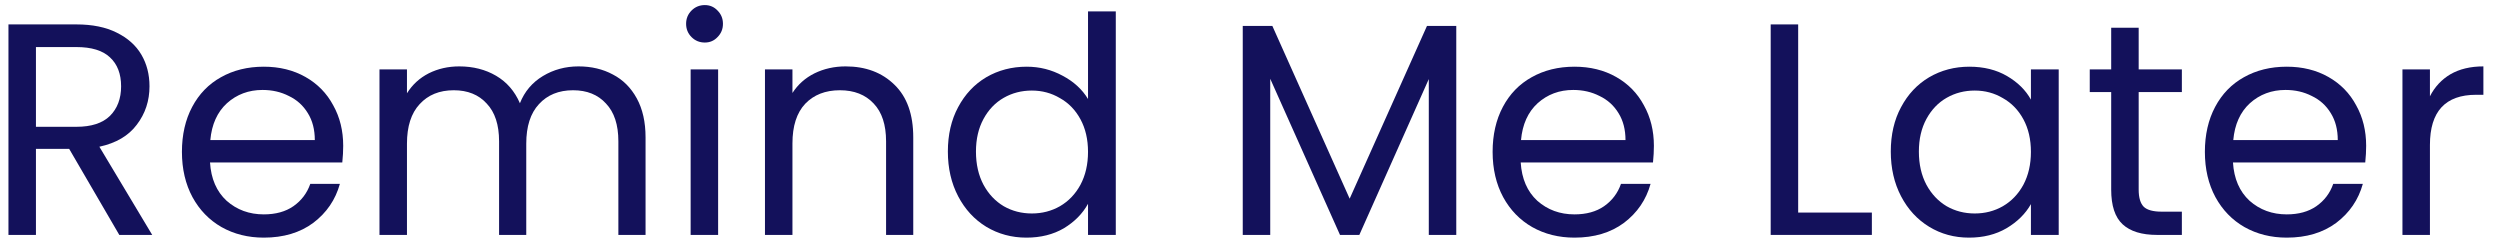
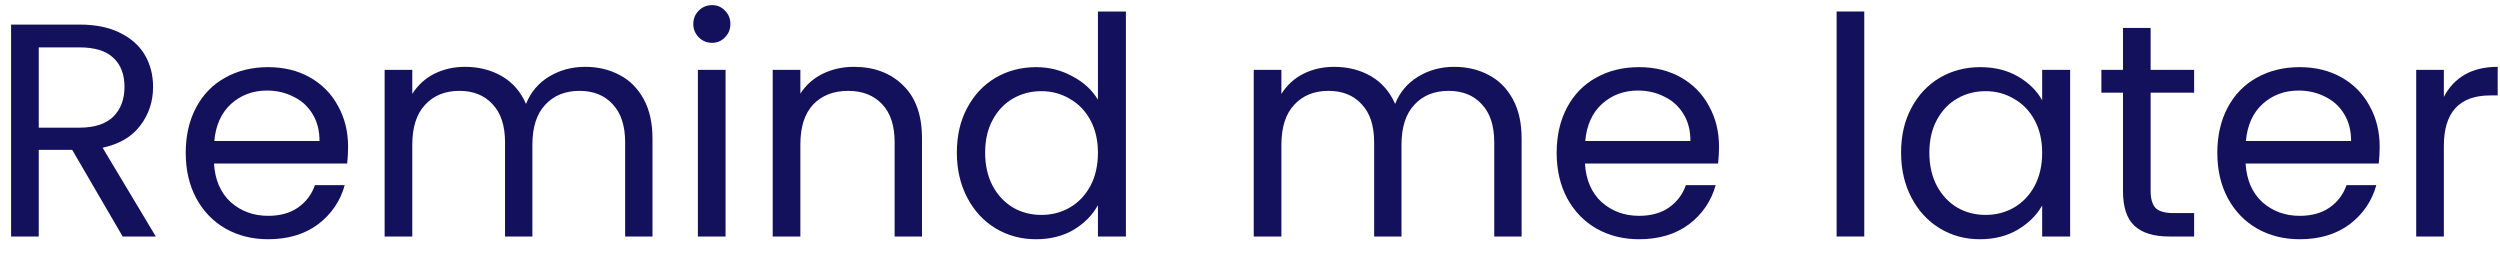
- <svg xmlns="http://www.w3.org/2000/svg" width="149" height="15" viewBox="0 0 149 15" fill="none">
-   <path d="M7.11 14.001L4.122 8.871H2.142V14.001H0.504V1.455H4.554C5.502 1.455 6.3 1.617 6.948 1.941C7.608 2.265 8.1 2.703 8.424 3.255C8.748 3.807 8.91 4.437 8.91 5.145C8.91 6.009 8.658 6.771 8.154 7.431C7.662 8.091 6.918 8.529 5.922 8.745L9.072 14.001H7.11ZM2.142 7.557H4.554C5.442 7.557 6.108 7.341 6.552 6.909C6.996 6.465 7.218 5.877 7.218 5.145C7.218 4.401 6.996 3.825 6.552 3.417C6.12 3.009 5.454 2.805 4.554 2.805H2.142V7.557Z" fill="#13115B" />
-   <path d="M20.455 8.691C20.455 9.003 20.437 9.333 20.401 9.681H12.517C12.577 10.653 12.907 11.415 13.507 11.967C14.119 12.507 14.857 12.777 15.721 12.777C16.429 12.777 17.017 12.615 17.485 12.291C17.965 11.955 18.301 11.511 18.493 10.959H20.257C19.993 11.907 19.465 12.681 18.673 13.281C17.881 13.869 16.897 14.163 15.721 14.163C14.785 14.163 13.945 13.953 13.201 13.533C12.469 13.113 11.893 12.519 11.473 11.751C11.053 10.971 10.843 10.071 10.843 9.051C10.843 8.031 11.047 7.137 11.455 6.369C11.863 5.601 12.433 5.013 13.165 4.605C13.909 4.185 14.761 3.975 15.721 3.975C16.657 3.975 17.485 4.179 18.205 4.587C18.925 4.995 19.477 5.559 19.861 6.279C20.257 6.987 20.455 7.791 20.455 8.691ZM18.763 8.349C18.763 7.725 18.625 7.191 18.349 6.747C18.073 6.291 17.695 5.949 17.215 5.721C16.747 5.481 16.225 5.361 15.649 5.361C14.821 5.361 14.113 5.625 13.525 6.153C12.949 6.681 12.619 7.413 12.535 8.349H18.763Z" fill="#13115B" />
-   <path d="M34.479 3.957C35.247 3.957 35.931 4.119 36.531 4.443C37.131 4.755 37.605 5.229 37.953 5.865C38.301 6.501 38.475 7.275 38.475 8.187V14.001H36.855V8.421C36.855 7.437 36.609 6.687 36.117 6.171C35.637 5.643 34.983 5.379 34.155 5.379C33.303 5.379 32.625 5.655 32.121 6.207C31.617 6.747 31.365 7.533 31.365 8.565V14.001H29.745V8.421C29.745 7.437 29.499 6.687 29.007 6.171C28.527 5.643 27.873 5.379 27.045 5.379C26.193 5.379 25.515 5.655 25.011 6.207C24.507 6.747 24.255 7.533 24.255 8.565V14.001H22.617V4.137H24.255V5.559C24.579 5.043 25.011 4.647 25.551 4.371C26.103 4.095 26.709 3.957 27.369 3.957C28.197 3.957 28.929 4.143 29.565 4.515C30.201 4.887 30.675 5.433 30.987 6.153C31.263 5.457 31.719 4.917 32.355 4.533C32.991 4.149 33.699 3.957 34.479 3.957Z" fill="#13115B" />
-   <path d="M42.008 2.535C41.696 2.535 41.432 2.427 41.216 2.211C41 1.995 40.892 1.731 40.892 1.419C40.892 1.107 41 0.843 41.216 0.627C41.432 0.411 41.696 0.303 42.008 0.303C42.308 0.303 42.56 0.411 42.764 0.627C42.98 0.843 43.088 1.107 43.088 1.419C43.088 1.731 42.98 1.995 42.764 2.211C42.56 2.427 42.308 2.535 42.008 2.535ZM42.8 4.137V14.001H41.162V4.137H42.8Z" fill="#13115B" />
-   <path d="M50.398 3.957C51.598 3.957 52.57 4.323 53.314 5.055C54.058 5.775 54.43 6.819 54.43 8.187V14.001H52.81V8.421C52.81 7.437 52.564 6.687 52.072 6.171C51.58 5.643 50.908 5.379 50.056 5.379C49.192 5.379 48.502 5.649 47.986 6.189C47.482 6.729 47.23 7.515 47.23 8.547V14.001H45.592V4.137H47.23V5.541C47.554 5.037 47.992 4.647 48.544 4.371C49.108 4.095 49.726 3.957 50.398 3.957Z" fill="#13115B" />
-   <path d="M56.493 9.033C56.493 8.025 56.697 7.143 57.105 6.387C57.514 5.619 58.072 5.025 58.779 4.605C59.499 4.185 60.303 3.975 61.191 3.975C61.959 3.975 62.673 4.155 63.334 4.515C63.993 4.863 64.498 5.325 64.846 5.901V0.681H66.501V14.001H64.846V12.147C64.522 12.735 64.041 13.221 63.406 13.605C62.77 13.977 62.026 14.163 61.173 14.163C60.297 14.163 59.499 13.947 58.779 13.515C58.072 13.083 57.514 12.477 57.105 11.697C56.697 10.917 56.493 10.029 56.493 9.033ZM64.846 9.051C64.846 8.307 64.695 7.659 64.395 7.107C64.096 6.555 63.688 6.135 63.172 5.847C62.667 5.547 62.109 5.397 61.498 5.397C60.886 5.397 60.328 5.541 59.824 5.829C59.319 6.117 58.917 6.537 58.617 7.089C58.318 7.641 58.167 8.289 58.167 9.033C58.167 9.789 58.318 10.449 58.617 11.013C58.917 11.565 59.319 11.991 59.824 12.291C60.328 12.579 60.886 12.723 61.498 12.723C62.109 12.723 62.667 12.579 63.172 12.291C63.688 11.991 64.096 11.565 64.395 11.013C64.695 10.449 64.846 9.795 64.846 9.051Z" fill="#13115B" />
-   <path d="M86.794 1.545V14.001H85.156V4.713L81.016 14.001H79.864L75.706 4.695V14.001H74.068V1.545H75.832L80.44 11.841L85.048 1.545H86.794Z" fill="#13115B" />
-   <path d="M98.572 8.691C98.572 9.003 98.554 9.333 98.518 9.681H90.634C90.694 10.653 91.024 11.415 91.624 11.967C92.236 12.507 92.974 12.777 93.838 12.777C94.546 12.777 95.134 12.615 95.602 12.291C96.082 11.955 96.418 11.511 96.61 10.959H98.374C98.11 11.907 97.582 12.681 96.79 13.281C95.998 13.869 95.014 14.163 93.838 14.163C92.902 14.163 92.062 13.953 91.318 13.533C90.586 13.113 90.01 12.519 89.59 11.751C89.17 10.971 88.96 10.071 88.96 9.051C88.96 8.031 89.164 7.137 89.572 6.369C89.98 5.601 90.55 5.013 91.282 4.605C92.026 4.185 92.878 3.975 93.838 3.975C94.774 3.975 95.602 4.179 96.322 4.587C97.042 4.995 97.594 5.559 97.978 6.279C98.374 6.987 98.572 7.791 98.572 8.691ZM96.88 8.349C96.88 7.725 96.742 7.191 96.466 6.747C96.19 6.291 95.812 5.949 95.332 5.721C94.864 5.481 94.342 5.361 93.766 5.361C92.938 5.361 92.23 5.625 91.642 6.153C91.066 6.681 90.736 7.413 90.652 8.349H96.88Z" fill="#13115B" />
-   <path d="M107.171 12.669H111.563V14.001H105.533V1.455H107.171V12.669Z" fill="#13115B" />
-   <path d="M112.691 9.033C112.691 8.025 112.895 7.143 113.303 6.387C113.711 5.619 114.269 5.025 114.977 4.605C115.697 4.185 116.495 3.975 117.371 3.975C118.235 3.975 118.985 4.161 119.621 4.533C120.257 4.905 120.731 5.373 121.043 5.937V4.137H122.699V14.001H121.043V12.165C120.719 12.741 120.233 13.221 119.585 13.605C118.949 13.977 118.205 14.163 117.353 14.163C116.477 14.163 115.685 13.947 114.977 13.515C114.269 13.083 113.711 12.477 113.303 11.697C112.895 10.917 112.691 10.029 112.691 9.033ZM121.043 9.051C121.043 8.307 120.893 7.659 120.593 7.107C120.293 6.555 119.885 6.135 119.369 5.847C118.865 5.547 118.307 5.397 117.695 5.397C117.083 5.397 116.525 5.541 116.021 5.829C115.517 6.117 115.115 6.537 114.815 7.089C114.515 7.641 114.365 8.289 114.365 9.033C114.365 9.789 114.515 10.449 114.815 11.013C115.115 11.565 115.517 11.991 116.021 12.291C116.525 12.579 117.083 12.723 117.695 12.723C118.307 12.723 118.865 12.579 119.369 12.291C119.885 11.991 120.293 11.565 120.593 11.013C120.893 10.449 121.043 9.795 121.043 9.051Z" fill="#13115B" />
-   <path d="M127.465 5.487V11.301C127.465 11.781 127.567 12.123 127.771 12.327C127.975 12.519 128.329 12.615 128.833 12.615H130.039V14.001H128.563C127.651 14.001 126.967 13.791 126.511 13.371C126.055 12.951 125.827 12.261 125.827 11.301V5.487H124.549V4.137H125.827V1.653H127.465V4.137H130.039V5.487H127.465Z" fill="#13115B" />
-   <path d="M141.023 8.691C141.023 9.003 141.005 9.333 140.969 9.681H133.085C133.145 10.653 133.475 11.415 134.075 11.967C134.687 12.507 135.425 12.777 136.289 12.777C136.997 12.777 137.585 12.615 138.053 12.291C138.533 11.955 138.869 11.511 139.061 10.959H140.825C140.561 11.907 140.033 12.681 139.241 13.281C138.449 13.869 137.465 14.163 136.289 14.163C135.353 14.163 134.513 13.953 133.769 13.533C133.037 13.113 132.461 12.519 132.041 11.751C131.621 10.971 131.411 10.071 131.411 9.051C131.411 8.031 131.615 7.137 132.023 6.369C132.431 5.601 133.001 5.013 133.733 4.605C134.477 4.185 135.329 3.975 136.289 3.975C137.225 3.975 138.053 4.179 138.773 4.587C139.493 4.995 140.045 5.559 140.429 6.279C140.825 6.987 141.023 7.791 141.023 8.691ZM139.331 8.349C139.331 7.725 139.193 7.191 138.917 6.747C138.641 6.291 138.263 5.949 137.783 5.721C137.315 5.481 136.793 5.361 136.217 5.361C135.389 5.361 134.681 5.625 134.093 6.153C133.517 6.681 133.187 7.413 133.103 8.349H139.331Z" fill="#13115B" />
-   <path d="M144.824 5.739C145.112 5.175 145.52 4.737 146.048 4.425C146.588 4.113 147.242 3.957 148.01 3.957V5.649H147.578C145.742 5.649 144.824 6.645 144.824 8.637V14.001H143.186V4.137H144.824V5.739Z" fill="#13115B" />
+ <svg xmlns="http://www.w3.org/2000/svg" width="148" height="15" viewBox="0 0 148 15" fill="none">
+   <path d="M7.262 14.001L4.274 8.871H2.294V14.001H0.656V1.455H4.706C5.654 1.455 6.452 1.617 7.1 1.941C7.76 2.265 8.252 2.703 8.576 3.255C8.9 3.807 9.062 4.437 9.062 5.145C9.062 6.009 8.81 6.771 8.306 7.431C7.814 8.091 7.07 8.529 6.074 8.745L9.224 14.001H7.262ZM2.294 7.557H4.706C5.594 7.557 6.26 7.341 6.704 6.909C7.148 6.465 7.37 5.877 7.37 5.145C7.37 4.401 7.148 3.825 6.704 3.417C6.272 3.009 5.606 2.805 4.706 2.805H2.294V7.557Z" fill="#13115B" />
+   <path d="M20.607 8.691C20.607 9.003 20.589 9.333 20.553 9.681H12.669C12.729 10.653 13.059 11.415 13.659 11.967C14.271 12.507 15.009 12.777 15.873 12.777C16.581 12.777 17.169 12.615 17.637 12.291C18.117 11.955 18.453 11.511 18.645 10.959H20.409C20.145 11.907 19.617 12.681 18.825 13.281C18.033 13.869 17.049 14.163 15.873 14.163C14.937 14.163 14.097 13.953 13.353 13.533C12.621 13.113 12.045 12.519 11.625 11.751C11.205 10.971 10.995 10.071 10.995 9.051C10.995 8.031 11.199 7.137 11.607 6.369C12.015 5.601 12.585 5.013 13.317 4.605C14.061 4.185 14.913 3.975 15.873 3.975C16.809 3.975 17.637 4.179 18.357 4.587C19.077 4.995 19.629 5.559 20.013 6.279C20.409 6.987 20.607 7.791 20.607 8.691ZM18.915 8.349C18.915 7.725 18.777 7.191 18.501 6.747C18.225 6.291 17.847 5.949 17.367 5.721C16.899 5.481 16.377 5.361 15.801 5.361C14.973 5.361 14.265 5.625 13.677 6.153C13.101 6.681 12.771 7.413 12.687 8.349H18.915Z" fill="#13115B" />
+   <path d="M34.632 3.957C35.4 3.957 36.084 4.119 36.684 4.443C37.283 4.755 37.758 5.229 38.105 5.865C38.453 6.501 38.627 7.275 38.627 8.187V14.001H37.008V8.421C37.008 7.437 36.761 6.687 36.27 6.171C35.789 5.643 35.136 5.379 34.307 5.379C33.456 5.379 32.778 5.655 32.273 6.207C31.77 6.747 31.517 7.533 31.517 8.565V14.001H29.898V8.421C29.898 7.437 29.651 6.687 29.16 6.171C28.68 5.643 28.026 5.379 27.198 5.379C26.346 5.379 25.668 5.655 25.163 6.207C24.66 6.747 24.407 7.533 24.407 8.565V14.001H22.77V4.137H24.407V5.559C24.732 5.043 25.163 4.647 25.703 4.371C26.256 4.095 26.861 3.957 27.521 3.957C28.349 3.957 29.081 4.143 29.718 4.515C30.354 4.887 30.828 5.433 31.14 6.153C31.416 5.457 31.872 4.917 32.508 4.533C33.144 4.149 33.852 3.957 34.632 3.957Z" fill="#13115B" />
+   <path d="M42.16 2.535C41.849 2.535 41.584 2.427 41.368 2.211C41.153 1.995 41.044 1.731 41.044 1.419C41.044 1.107 41.153 0.843 41.368 0.627C41.584 0.411 41.849 0.303 42.16 0.303C42.461 0.303 42.712 0.411 42.916 0.627C43.133 0.843 43.24 1.107 43.24 1.419C43.24 1.731 43.133 1.995 42.916 2.211C42.712 2.427 42.461 2.535 42.16 2.535ZM42.953 4.137V14.001H41.315V4.137H42.953Z" fill="#13115B" />
+   <path d="M50.55 3.957C51.75 3.957 52.722 4.323 53.466 5.055C54.21 5.775 54.582 6.819 54.582 8.187V14.001H52.962V8.421C52.962 7.437 52.716 6.687 52.224 6.171C51.732 5.643 51.06 5.379 50.208 5.379C49.344 5.379 48.654 5.649 48.138 6.189C47.634 6.729 47.382 7.515 47.382 8.547V14.001H45.744V4.137H47.382V5.541C47.706 5.037 48.144 4.647 48.696 4.371C49.26 4.095 49.878 3.957 50.55 3.957Z" fill="#13115B" />
+   <path d="M56.646 9.033C56.646 8.025 56.85 7.143 57.258 6.387C57.666 5.619 58.224 5.025 58.932 4.605C59.652 4.185 60.456 3.975 61.344 3.975C62.112 3.975 62.826 4.155 63.486 4.515C64.146 4.863 64.65 5.325 64.998 5.901V0.681H66.654V14.001H64.998V12.147C64.674 12.735 64.194 13.221 63.558 13.605C62.922 13.977 62.178 14.163 61.326 14.163C60.45 14.163 59.652 13.947 58.932 13.515C58.224 13.083 57.666 12.477 57.258 11.697C56.85 10.917 56.646 10.029 56.646 9.033ZM64.998 9.051C64.998 8.307 64.848 7.659 64.548 7.107C64.248 6.555 63.84 6.135 63.324 5.847C62.82 5.547 62.262 5.397 61.65 5.397C61.038 5.397 60.48 5.541 59.976 5.829C59.472 6.117 59.07 6.537 58.77 7.089C58.47 7.641 58.32 8.289 58.32 9.033C58.32 9.789 58.47 10.449 58.77 11.013C59.07 11.565 59.472 11.991 59.976 12.291C60.48 12.579 61.038 12.723 61.65 12.723C62.262 12.723 62.82 12.579 63.324 12.291C63.84 11.991 64.248 11.565 64.548 11.013C64.848 10.449 64.998 9.795 64.998 9.051Z" fill="#13115B" />
+   <path d="M86.083 3.957C86.851 3.957 87.535 4.119 88.135 4.443C88.735 4.755 89.209 5.229 89.557 5.865C89.905 6.501 90.079 7.275 90.079 8.187V14.001H88.459V8.421C88.459 7.437 88.213 6.687 87.721 6.171C87.241 5.643 86.587 5.379 85.759 5.379C84.907 5.379 84.229 5.655 83.725 6.207C83.221 6.747 82.969 7.533 82.969 8.565V14.001H81.349V8.421C81.349 7.437 81.103 6.687 80.611 6.171C80.131 5.643 79.477 5.379 78.649 5.379C77.797 5.379 77.119 5.655 76.615 6.207C76.111 6.747 75.859 7.533 75.859 8.565V14.001H74.221V4.137H75.859V5.559C76.183 5.043 76.615 4.647 77.155 4.371C77.707 4.095 78.313 3.957 78.973 3.957C79.801 3.957 80.533 4.143 81.169 4.515C81.805 4.887 82.279 5.433 82.591 6.153C82.867 5.457 83.323 4.917 83.959 4.533C84.595 4.149 85.303 3.957 86.083 3.957Z" fill="#13115B" />
+   <path d="M101.766 8.691C101.766 9.003 101.748 9.333 101.712 9.681H93.828C93.888 10.653 94.218 11.415 94.818 11.967C95.43 12.507 96.168 12.777 97.032 12.777C97.74 12.777 98.328 12.615 98.796 12.291C99.276 11.955 99.612 11.511 99.804 10.959H101.568C101.304 11.907 100.776 12.681 99.984 13.281C99.192 13.869 98.208 14.163 97.032 14.163C96.096 14.163 95.256 13.953 94.512 13.533C93.78 13.113 93.204 12.519 92.784 11.751C92.364 10.971 92.154 10.071 92.154 9.051C92.154 8.031 92.358 7.137 92.766 6.369C93.174 5.601 93.744 5.013 94.476 4.605C95.22 4.185 96.072 3.975 97.032 3.975C97.968 3.975 98.796 4.179 99.516 4.587C100.236 4.995 100.788 5.559 101.172 6.279C101.568 6.987 101.766 7.791 101.766 8.691ZM100.074 8.349C100.074 7.725 99.936 7.191 99.66 6.747C99.384 6.291 99.006 5.949 98.526 5.721C98.058 5.481 97.536 5.361 96.96 5.361C96.132 5.361 95.424 5.625 94.836 6.153C94.26 6.681 93.93 7.413 93.846 8.349H100.074Z" fill="#13115B" />
+   <path d="M110.365 0.681V14.001H108.727V0.681H110.365Z" fill="#13115B" />
+   <path d="M112.544 9.033C112.544 8.025 112.748 7.143 113.156 6.387C113.564 5.619 114.122 5.025 114.83 4.605C115.55 4.185 116.348 3.975 117.224 3.975C118.088 3.975 118.838 4.161 119.474 4.533C120.11 4.905 120.584 5.373 120.896 5.937V4.137H122.552V14.001H120.896V12.165C120.572 12.741 120.086 13.221 119.438 13.605C118.802 13.977 118.058 14.163 117.206 14.163C116.33 14.163 115.538 13.947 114.83 13.515C114.122 13.083 113.564 12.477 113.156 11.697C112.748 10.917 112.544 10.029 112.544 9.033ZM120.896 9.051C120.896 8.307 120.746 7.659 120.446 7.107C120.146 6.555 119.738 6.135 119.222 5.847C118.718 5.547 118.16 5.397 117.548 5.397C116.936 5.397 116.378 5.541 115.874 5.829C115.37 6.117 114.968 6.537 114.668 7.089C114.368 7.641 114.218 8.289 114.218 9.033C114.218 9.789 114.368 10.449 114.668 11.013C114.968 11.565 115.37 11.991 115.874 12.291C116.378 12.579 116.936 12.723 117.548 12.723C118.16 12.723 118.718 12.579 119.222 12.291C119.738 11.991 120.146 11.565 120.446 11.013C120.746 10.449 120.896 9.795 120.896 9.051Z" fill="#13115B" />
+   <path d="M127.318 5.487V11.301C127.318 11.781 127.42 12.123 127.624 12.327C127.828 12.519 128.182 12.615 128.686 12.615H129.892V14.001H128.416C127.504 14.001 126.82 13.791 126.364 13.371C125.908 12.951 125.68 12.261 125.68 11.301V5.487H124.402V4.137H125.68V1.653H127.318V4.137H129.892V5.487H127.318Z" fill="#13115B" />
+   <path d="M140.877 8.691C140.877 9.003 140.859 9.333 140.823 9.681H132.939C132.999 10.653 133.329 11.415 133.929 11.967C134.541 12.507 135.279 12.777 136.143 12.777C136.851 12.777 137.439 12.615 137.907 12.291C138.387 11.955 138.723 11.511 138.915 10.959H140.679C140.415 11.907 139.887 12.681 139.095 13.281C138.303 13.869 137.319 14.163 136.143 14.163C135.207 14.163 134.367 13.953 133.623 13.533C132.891 13.113 132.315 12.519 131.895 11.751C131.475 10.971 131.265 10.071 131.265 9.051C131.265 8.031 131.469 7.137 131.877 6.369C132.285 5.601 132.855 5.013 133.587 4.605C134.331 4.185 135.183 3.975 136.143 3.975C137.079 3.975 137.907 4.179 138.627 4.587C139.347 4.995 139.899 5.559 140.283 6.279C140.679 6.987 140.877 7.791 140.877 8.691ZM139.185 8.349C139.185 7.725 139.047 7.191 138.771 6.747C138.495 6.291 138.117 5.949 137.637 5.721C137.169 5.481 136.647 5.361 136.071 5.361C135.243 5.361 134.535 5.625 133.947 6.153C133.371 6.681 133.041 7.413 132.957 8.349H139.185Z" fill="#13115B" />
+   <path d="M144.677 5.739C144.965 5.175 145.373 4.737 145.901 4.425C146.441 4.113 147.095 3.957 147.863 3.957V5.649H147.431C145.595 5.649 144.677 6.645 144.677 8.637V14.001H143.039V4.137H144.677V5.739Z" fill="#13115B" />
</svg>
